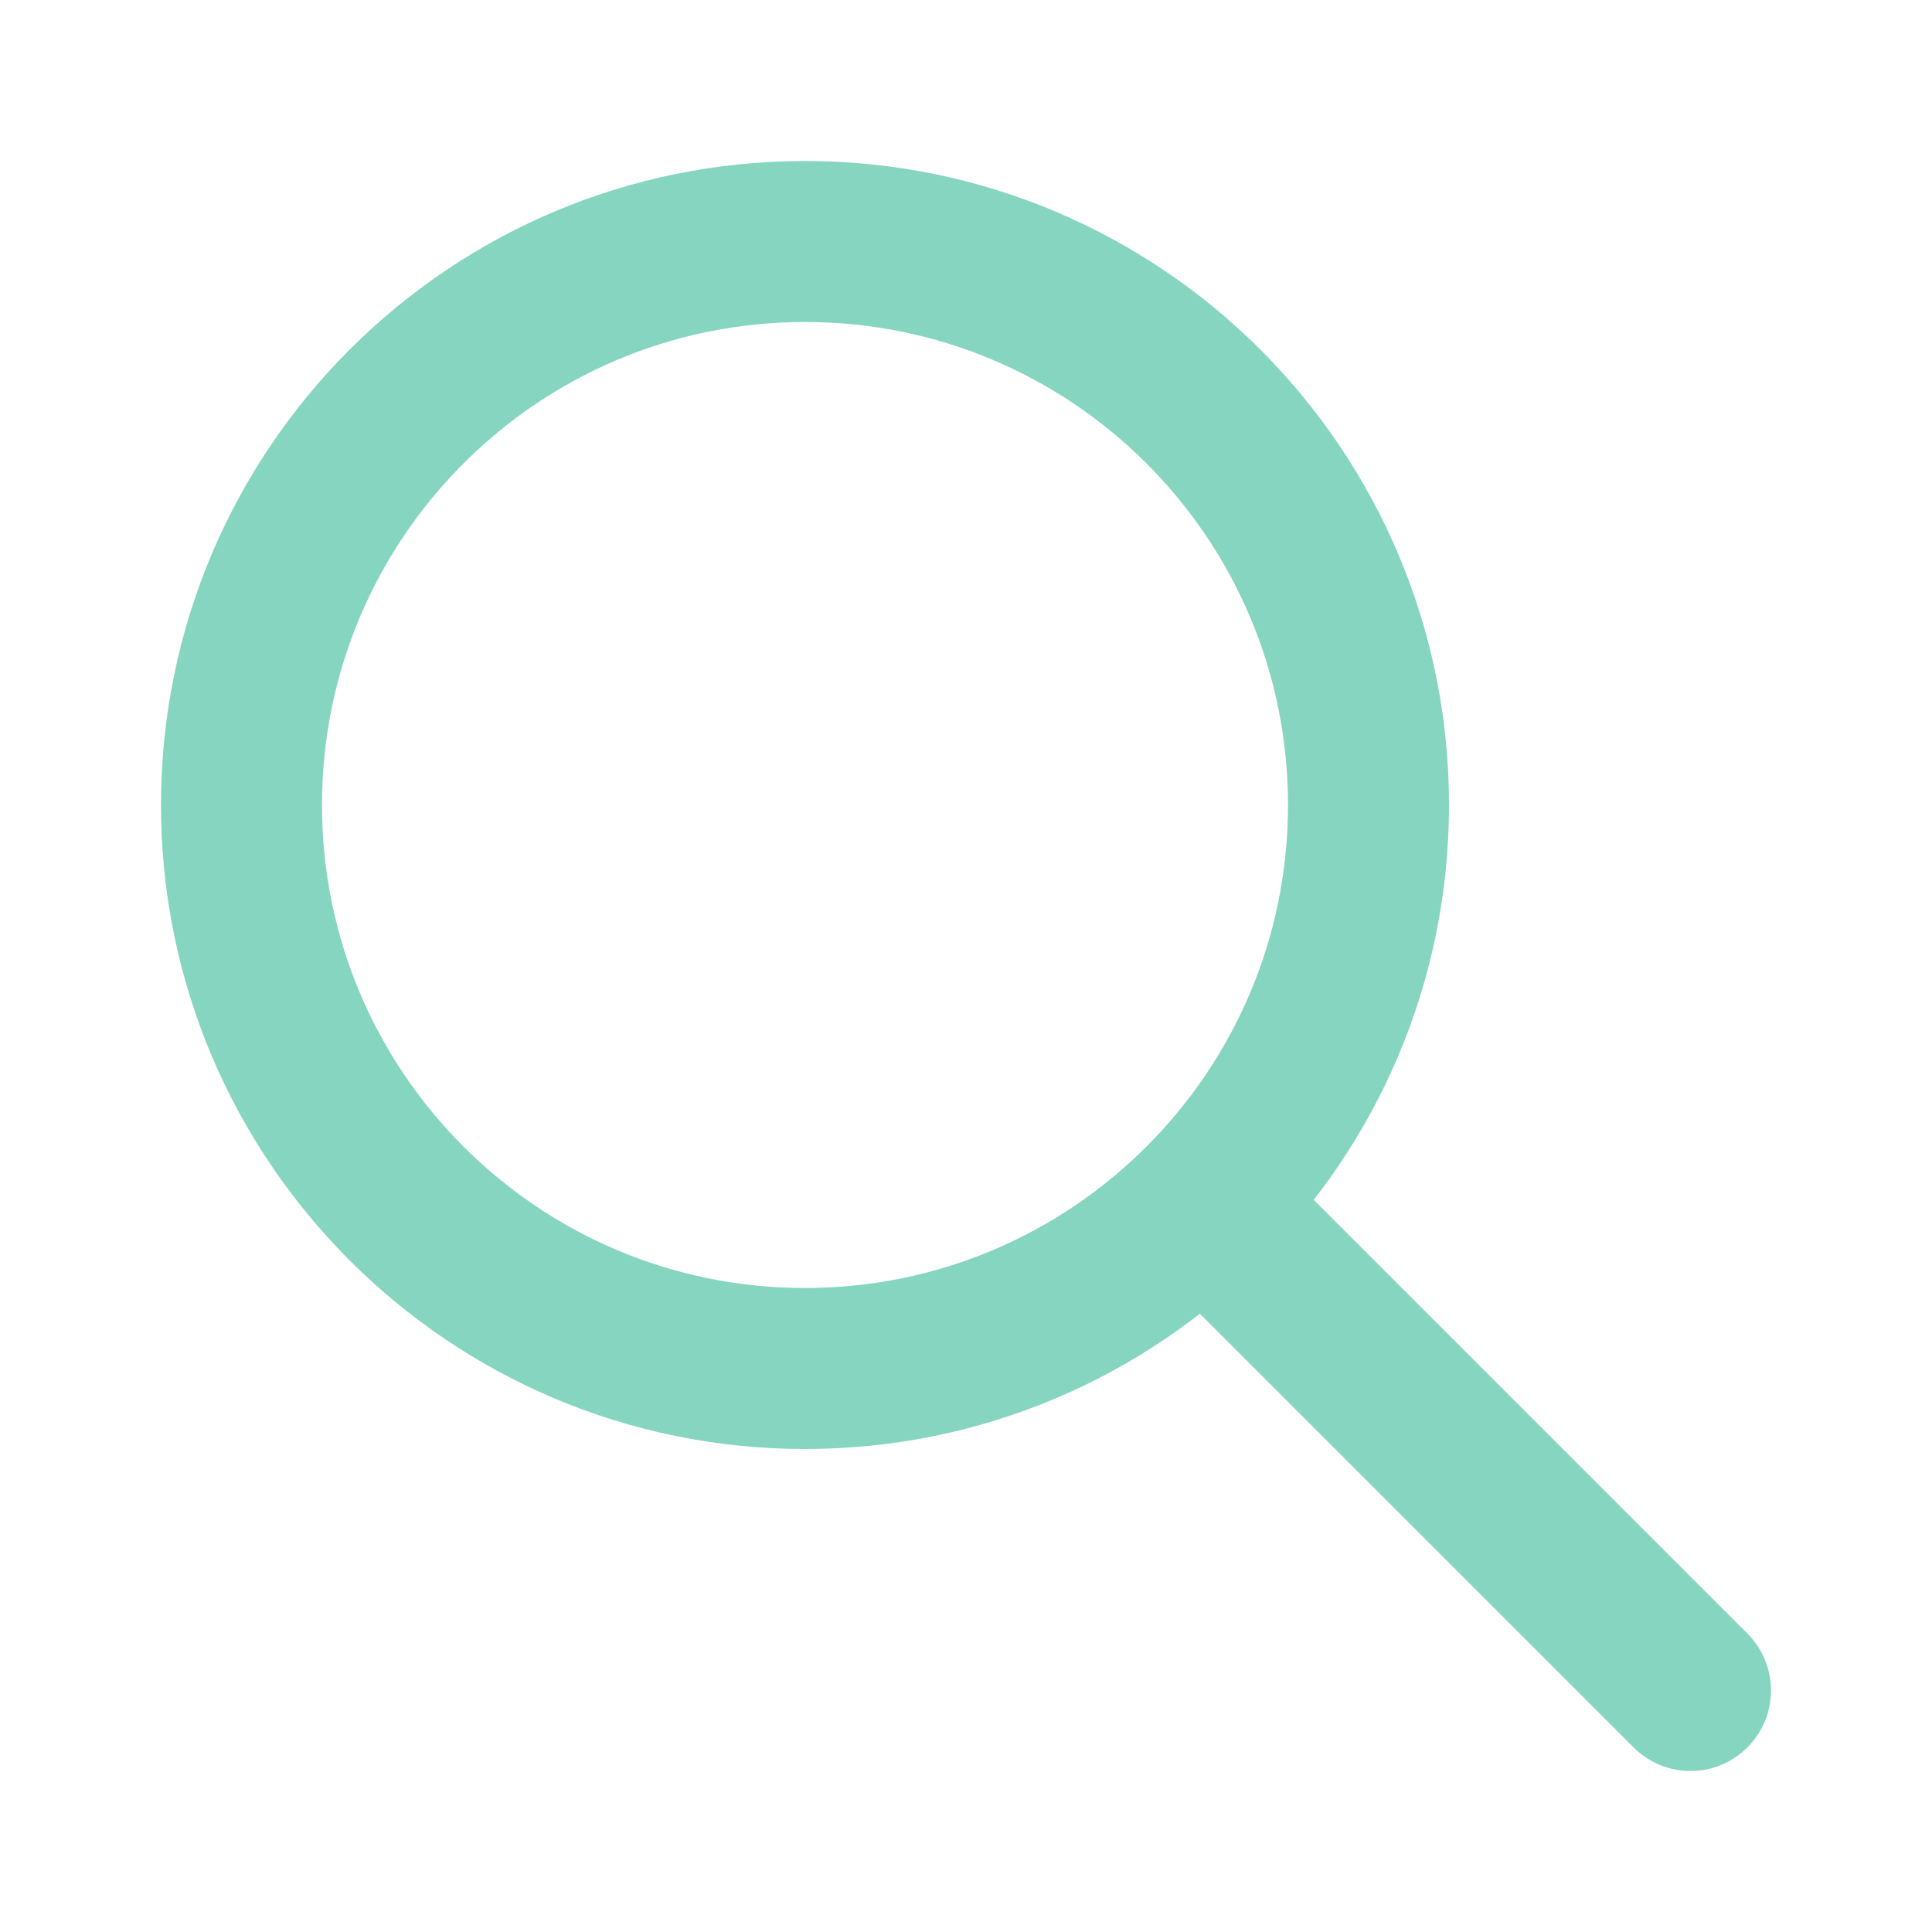
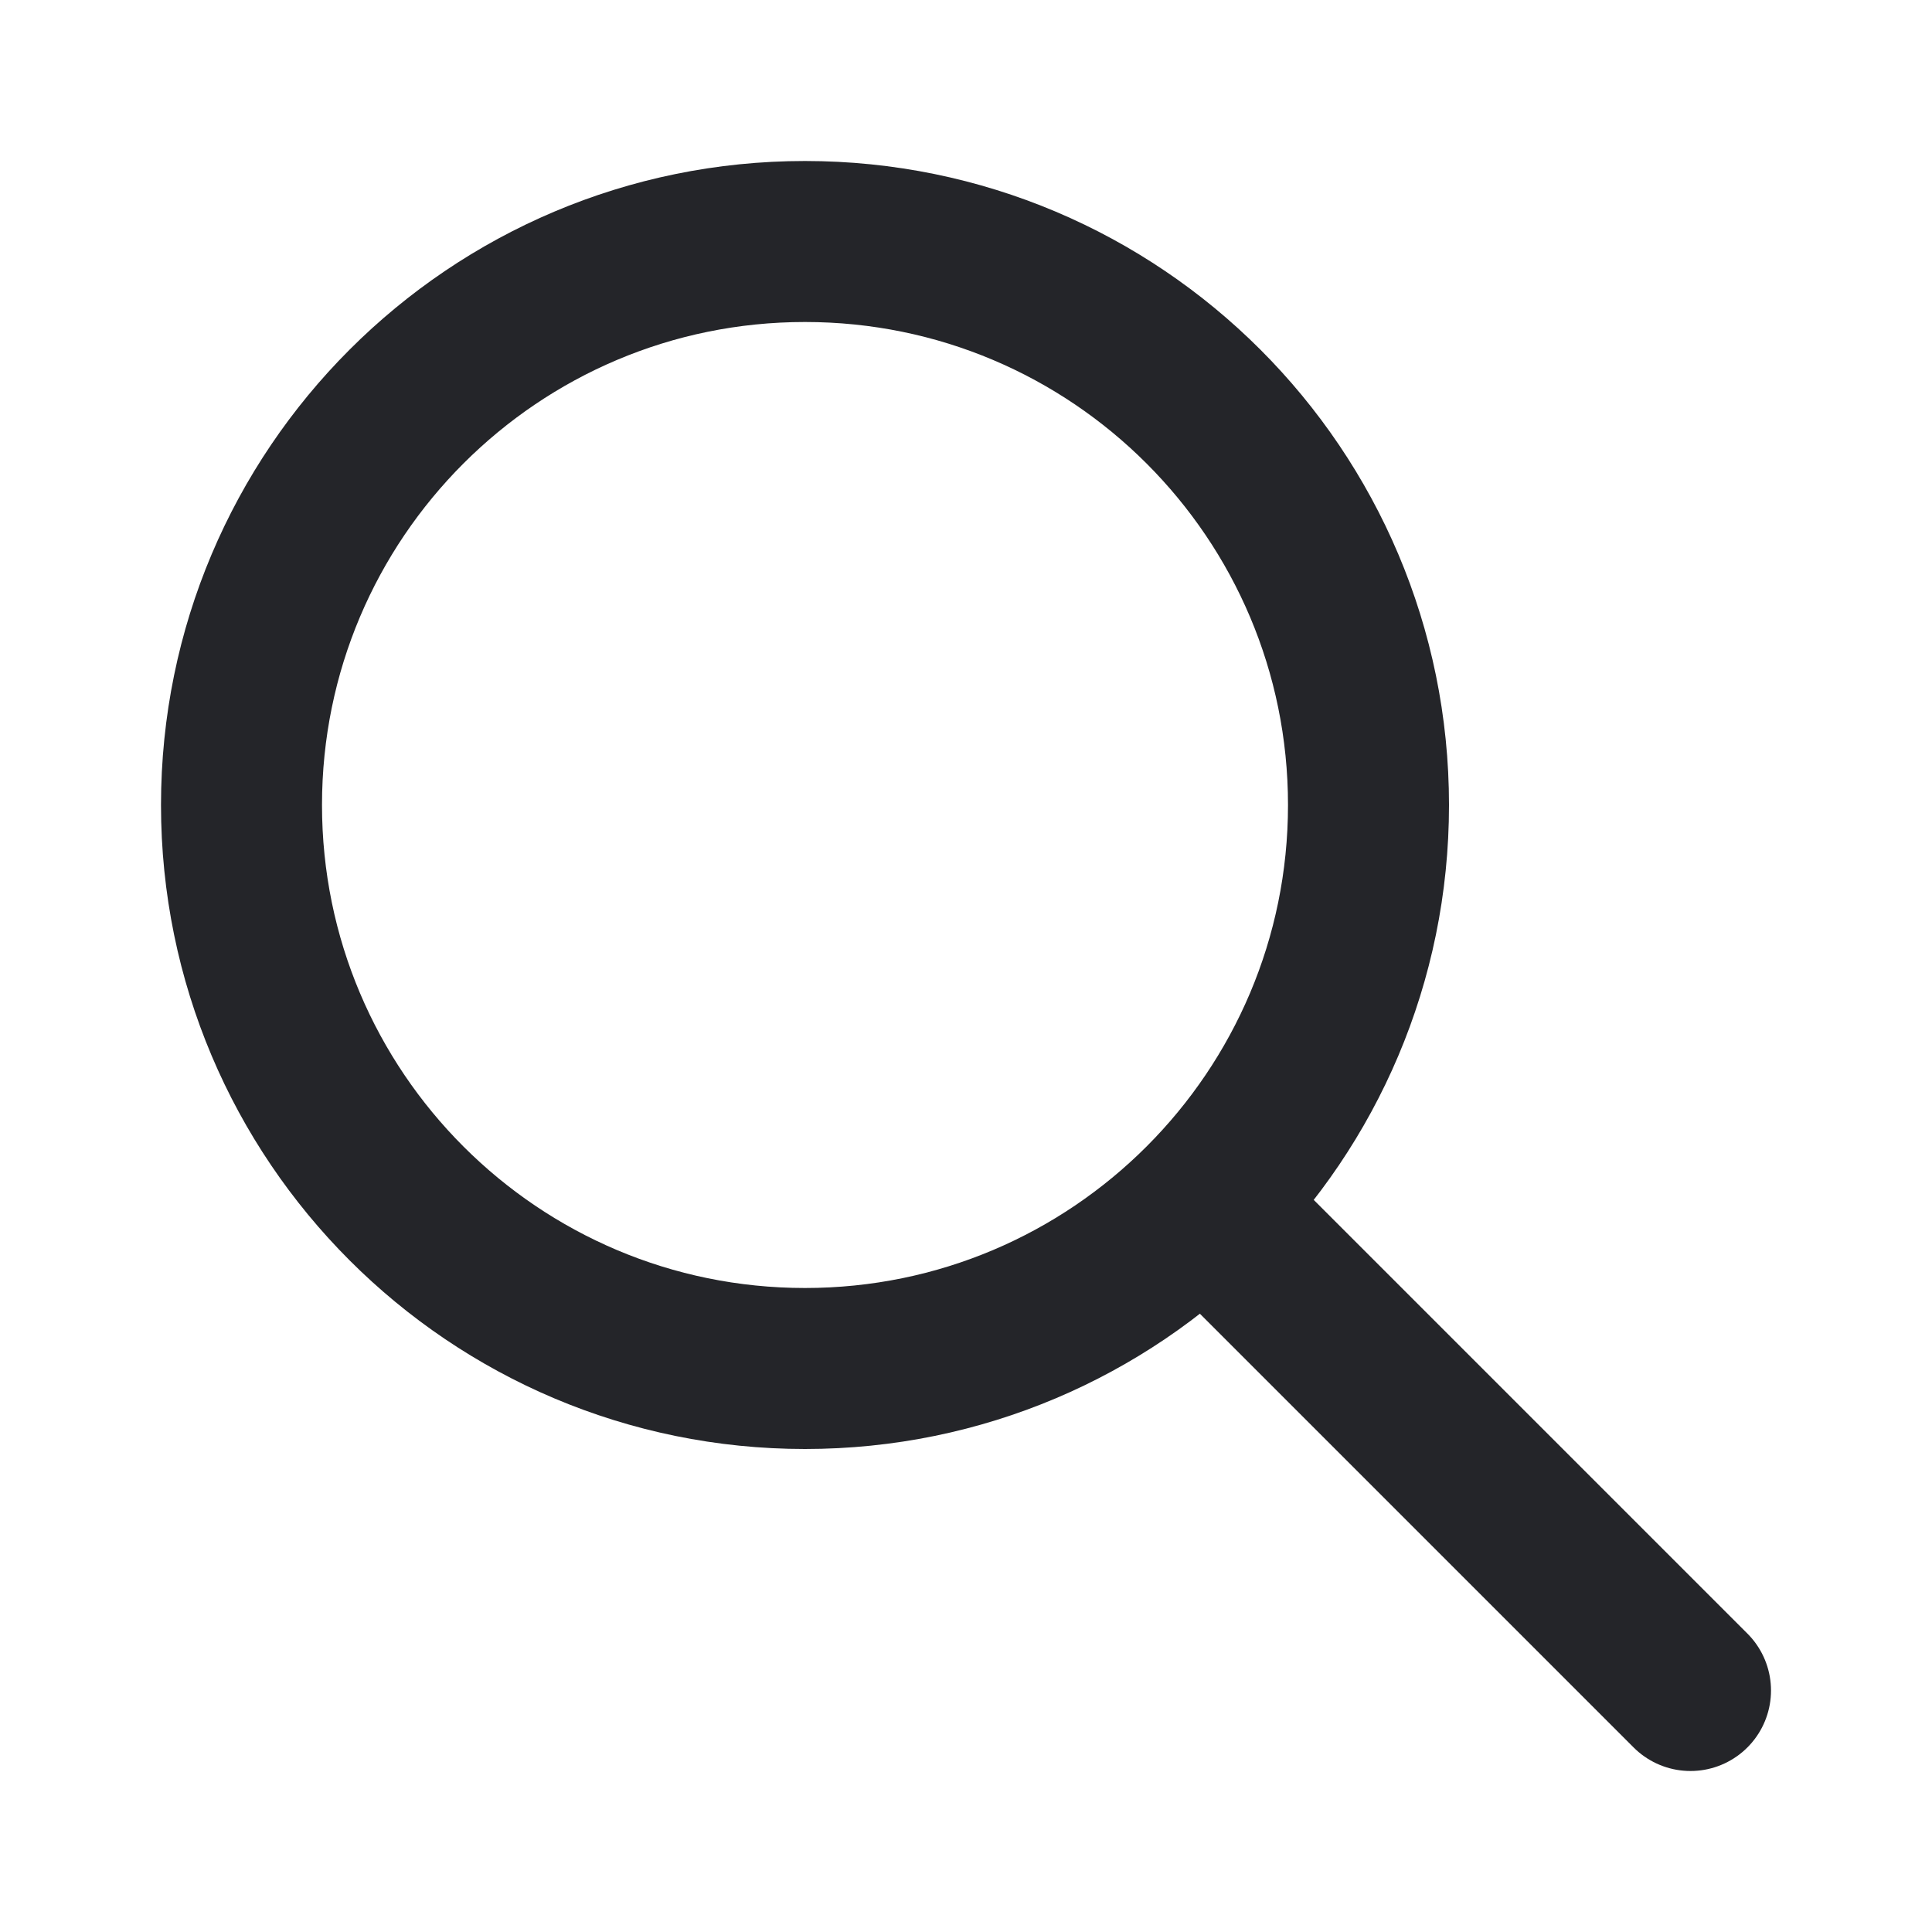
- <svg xmlns="http://www.w3.org/2000/svg" width="24" height="24" viewBox="0 0 24 24" fill="none" stroke="#86D5C1" stroke-width="2" stroke-linecap="round" stroke-linejoin="round">
+ <svg xmlns="http://www.w3.org/2000/svg" width="24" height="24" viewBox="0 0 24 24" fill="none" stroke="#242529" stroke-width="2" stroke-linecap="round" stroke-linejoin="round">
  <path d="M3 10a7 7 0 1 0 14 0a7 7 0 1 0 -14 0" />
  <path d="M21 21l-6 -6" />
</svg>
